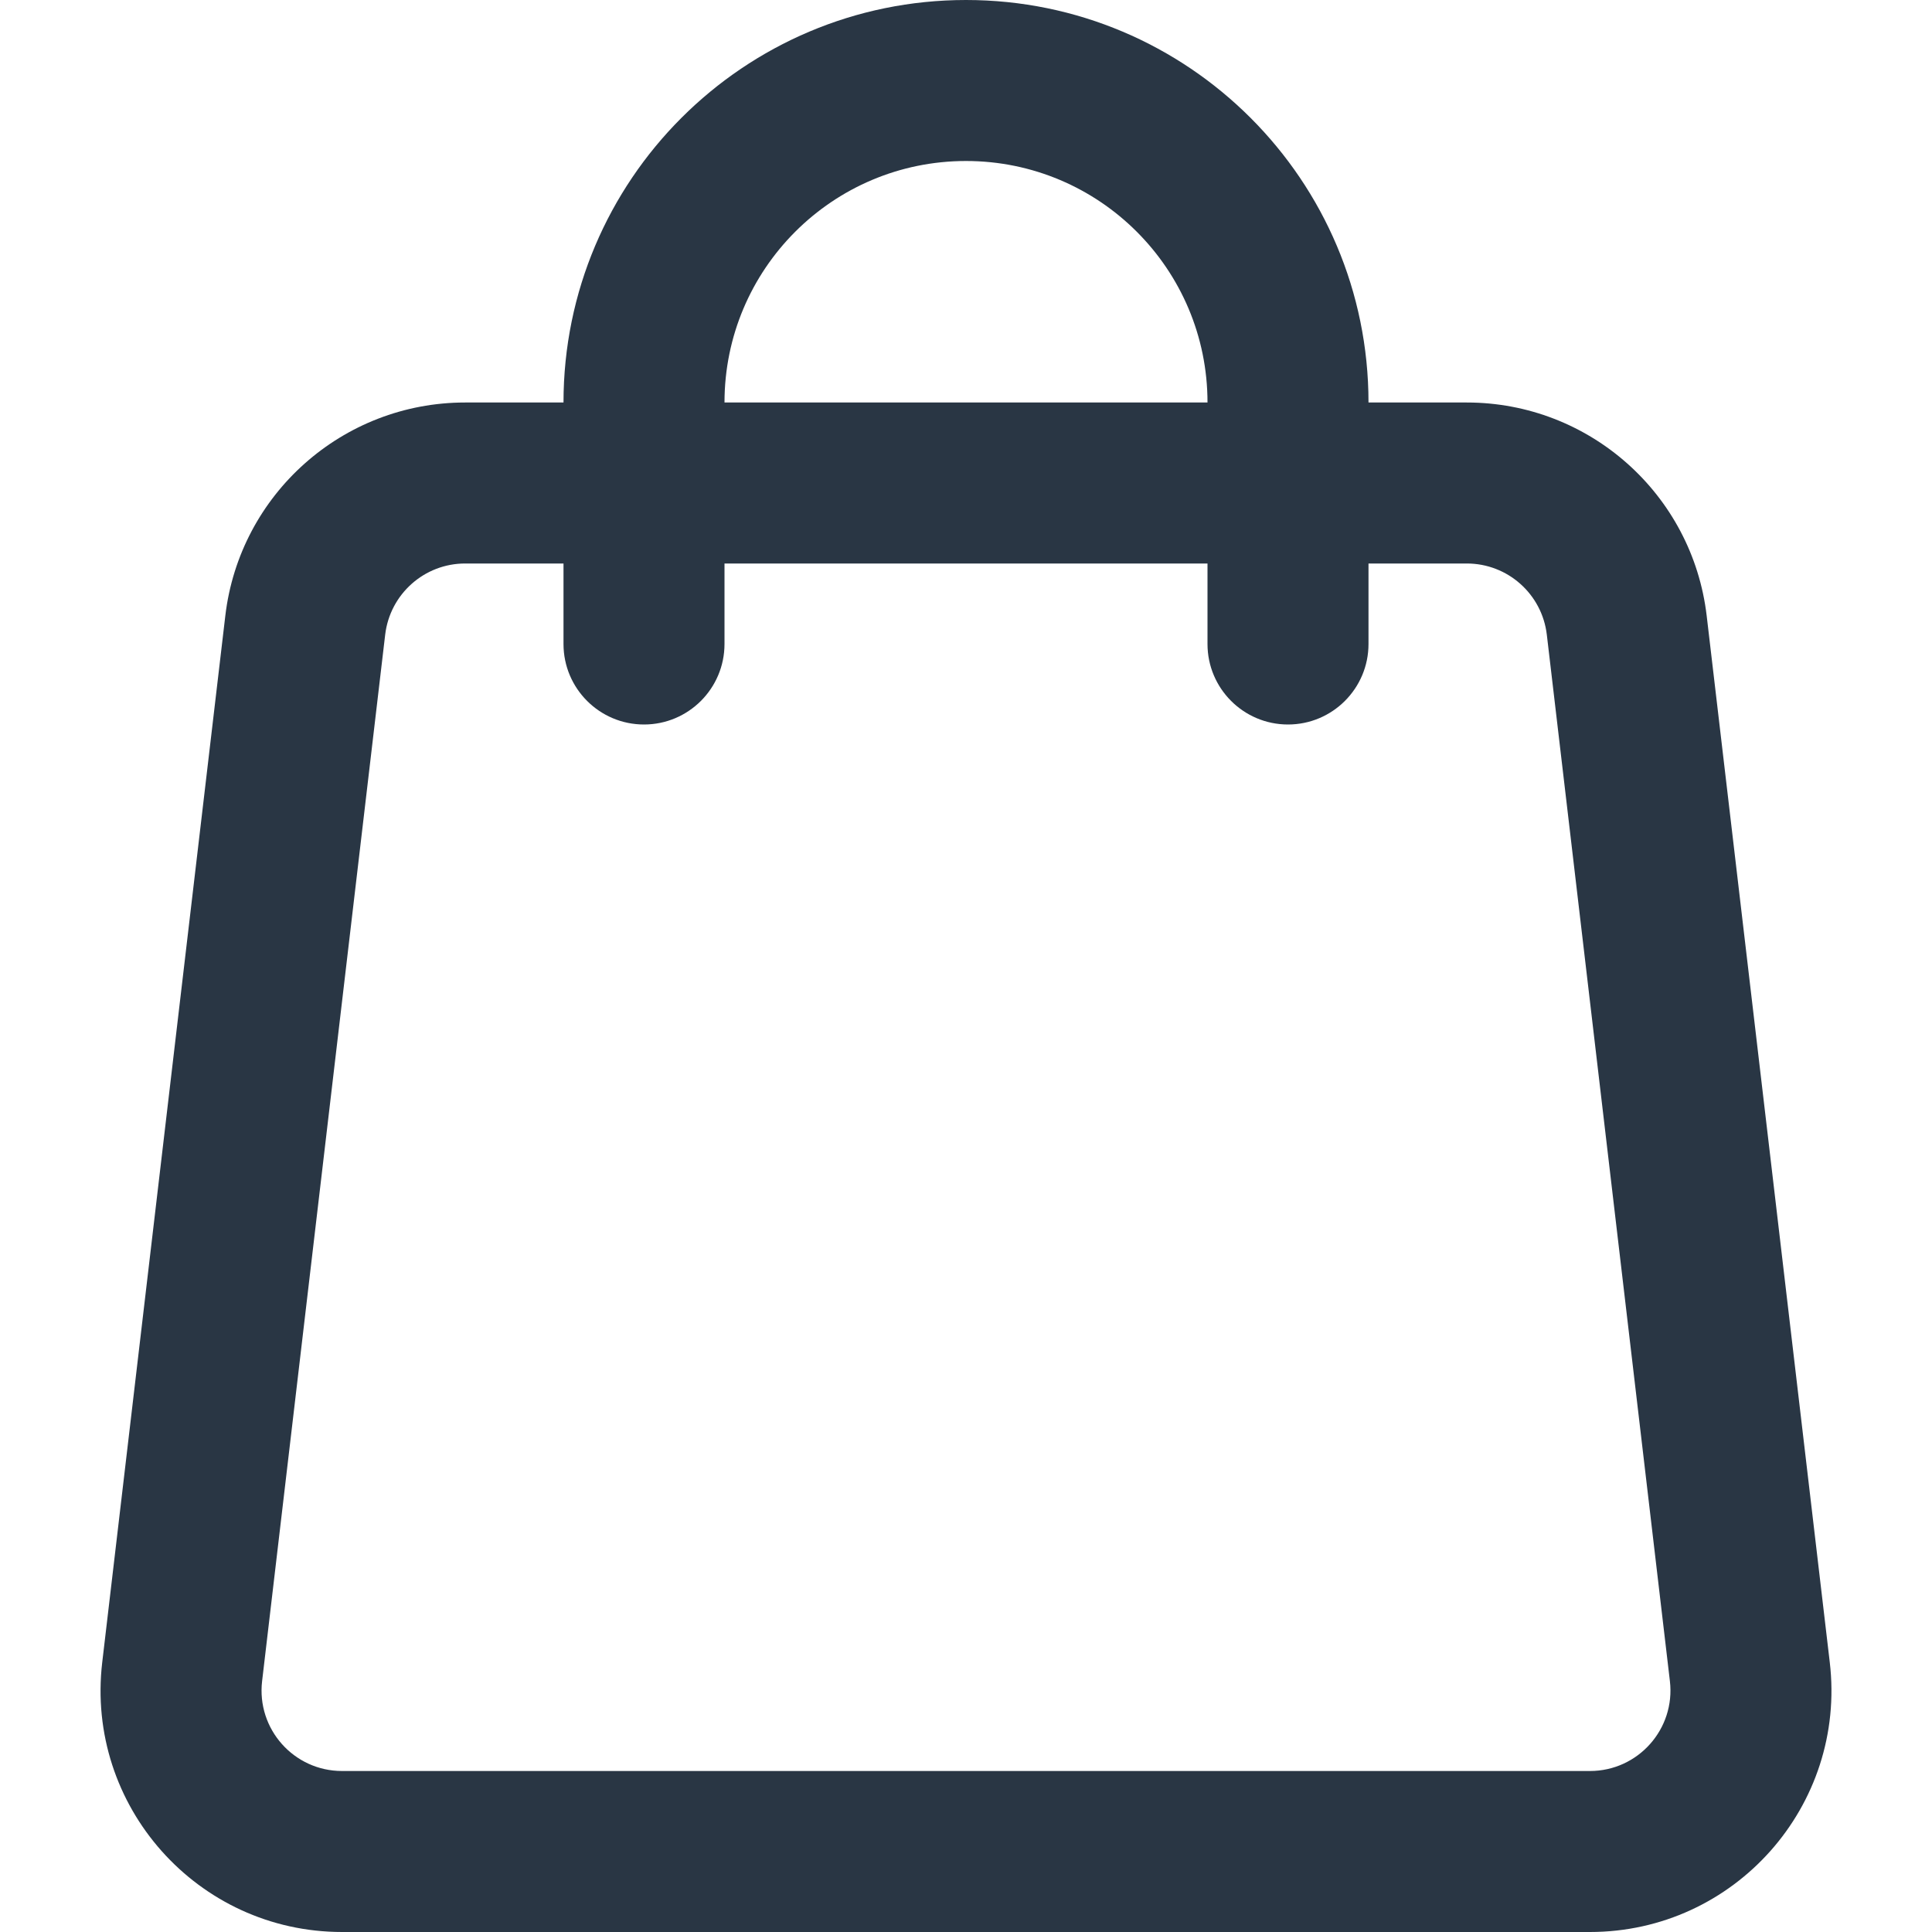
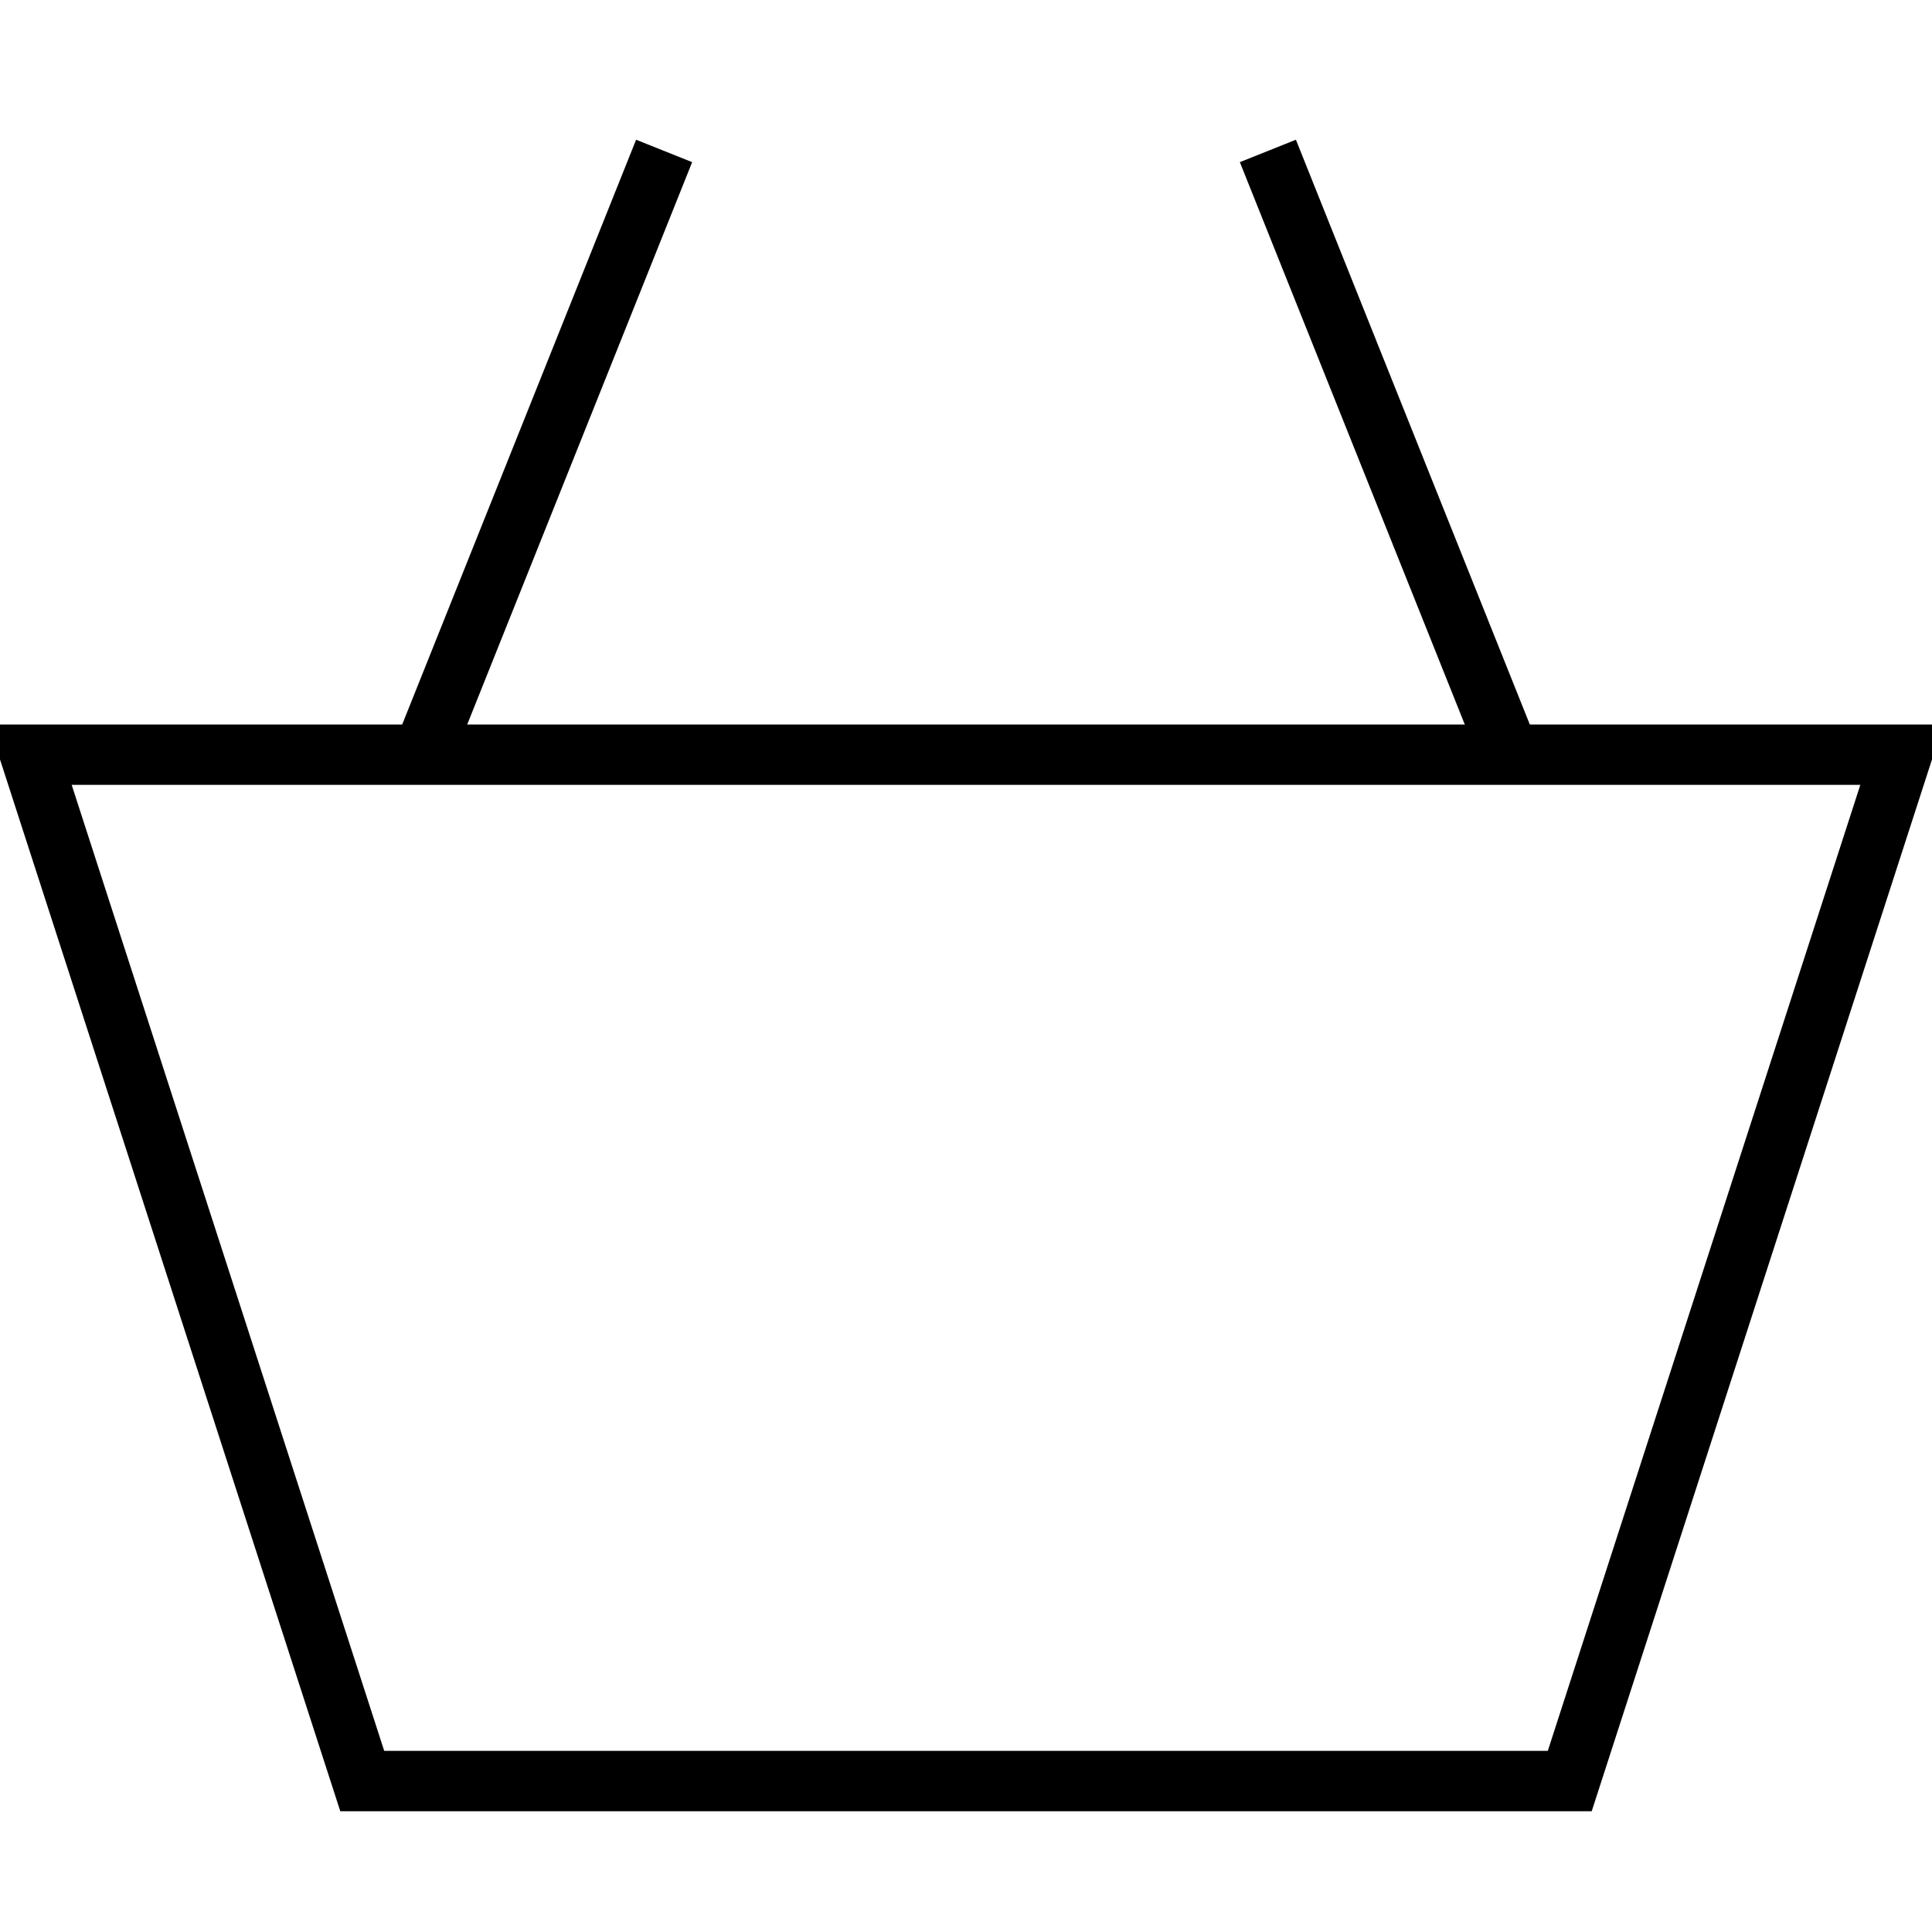
- <svg xmlns="http://www.w3.org/2000/svg" width="24" height="24" viewBox="0 0 24 24" fill="none">
-   <path fill-rule="evenodd" clip-rule="evenodd" d="M12 2C10.343 2 9 3.343 9 5H15C15 3.343 13.657 2 12 2ZM15 7V8C15 8.552 15.448 9 16 9C16.552 9 17 8.552 17 8V7H18.221C18.729 7 19.155 7.38 19.215 7.883L20.744 20.883C20.814 21.478 20.349 22 19.751 22H4.249C3.65 22 3.186 21.478 3.256 20.883L4.785 7.883C4.845 7.38 5.271 7 5.778 7H7V8C7 8.552 7.448 9 8 9C8.552 9 9 8.552 9 8V7H15ZM7 5H5.778C4.257 5 2.977 6.139 2.799 7.649L1.27 20.649C1.06 22.433 2.453 24 4.249 24H19.751C21.547 24 22.94 22.433 22.73 20.649L21.201 7.649C21.023 6.139 19.743 5 18.221 5H17C17 2.239 14.761 0 12 0C9.239 0 7 2.239 7 5Z" fill="#293644" />
+ <svg xmlns="http://www.w3.org/2000/svg" version="1.0" id="Layer_1" x="0px" y="0px" width="64px" height="64px" viewBox="0 0 64 64" enable-background="new 0 0 64 64" xml:space="preserve">
+   <style type="text/css">
+     
+ 			svg:hover * {
+ 				stroke: #CEAD6D;
+ 			}
+     
+   </style>
+   <polygon class="icon" fill="none" stroke="#000000" stroke-width="2" stroke-miterlimit="10" points="1,25 12,59 52,59 63,25 " />
+   <line class="icon" fill="none" stroke="#000000" stroke-width="2" stroke-miterlimit="10" x1="14" y1="25" x2="22" y2="5" />
+   <line class="icon" fill="none" stroke="#000000" stroke-width="2" stroke-miterlimit="10" x1="50" y1="25" x2="42" y2="5" />
</svg>
